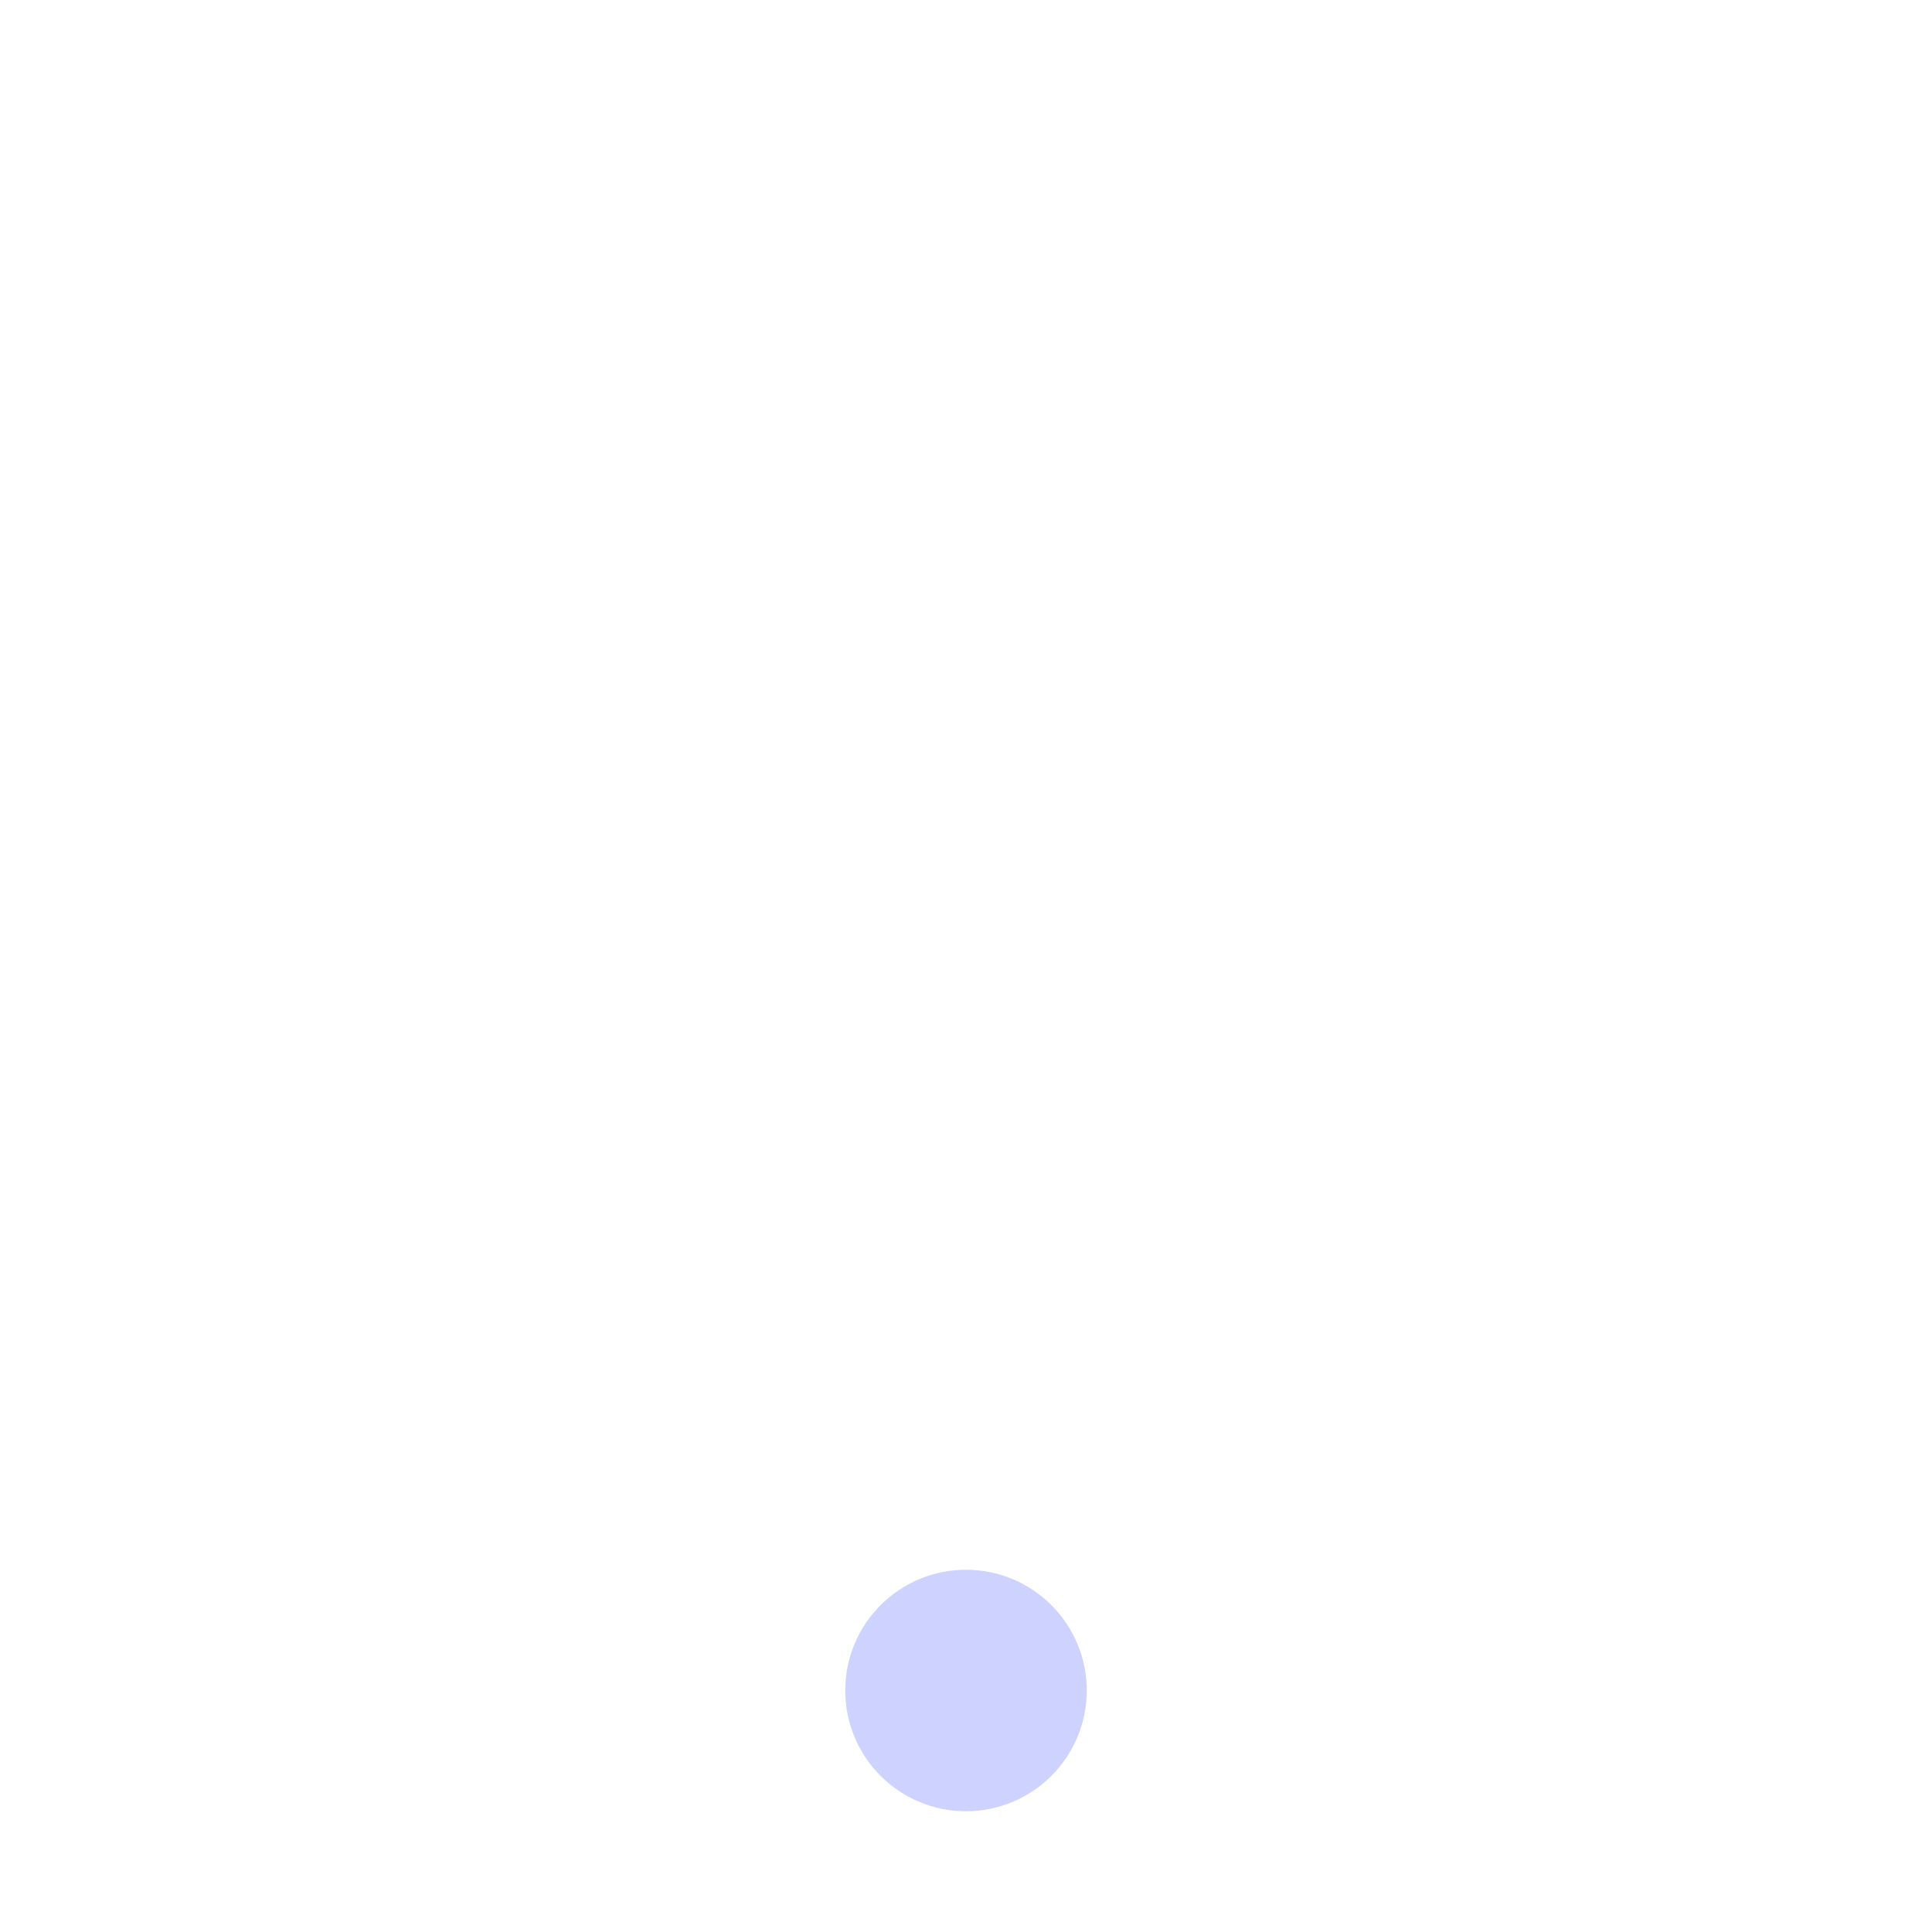
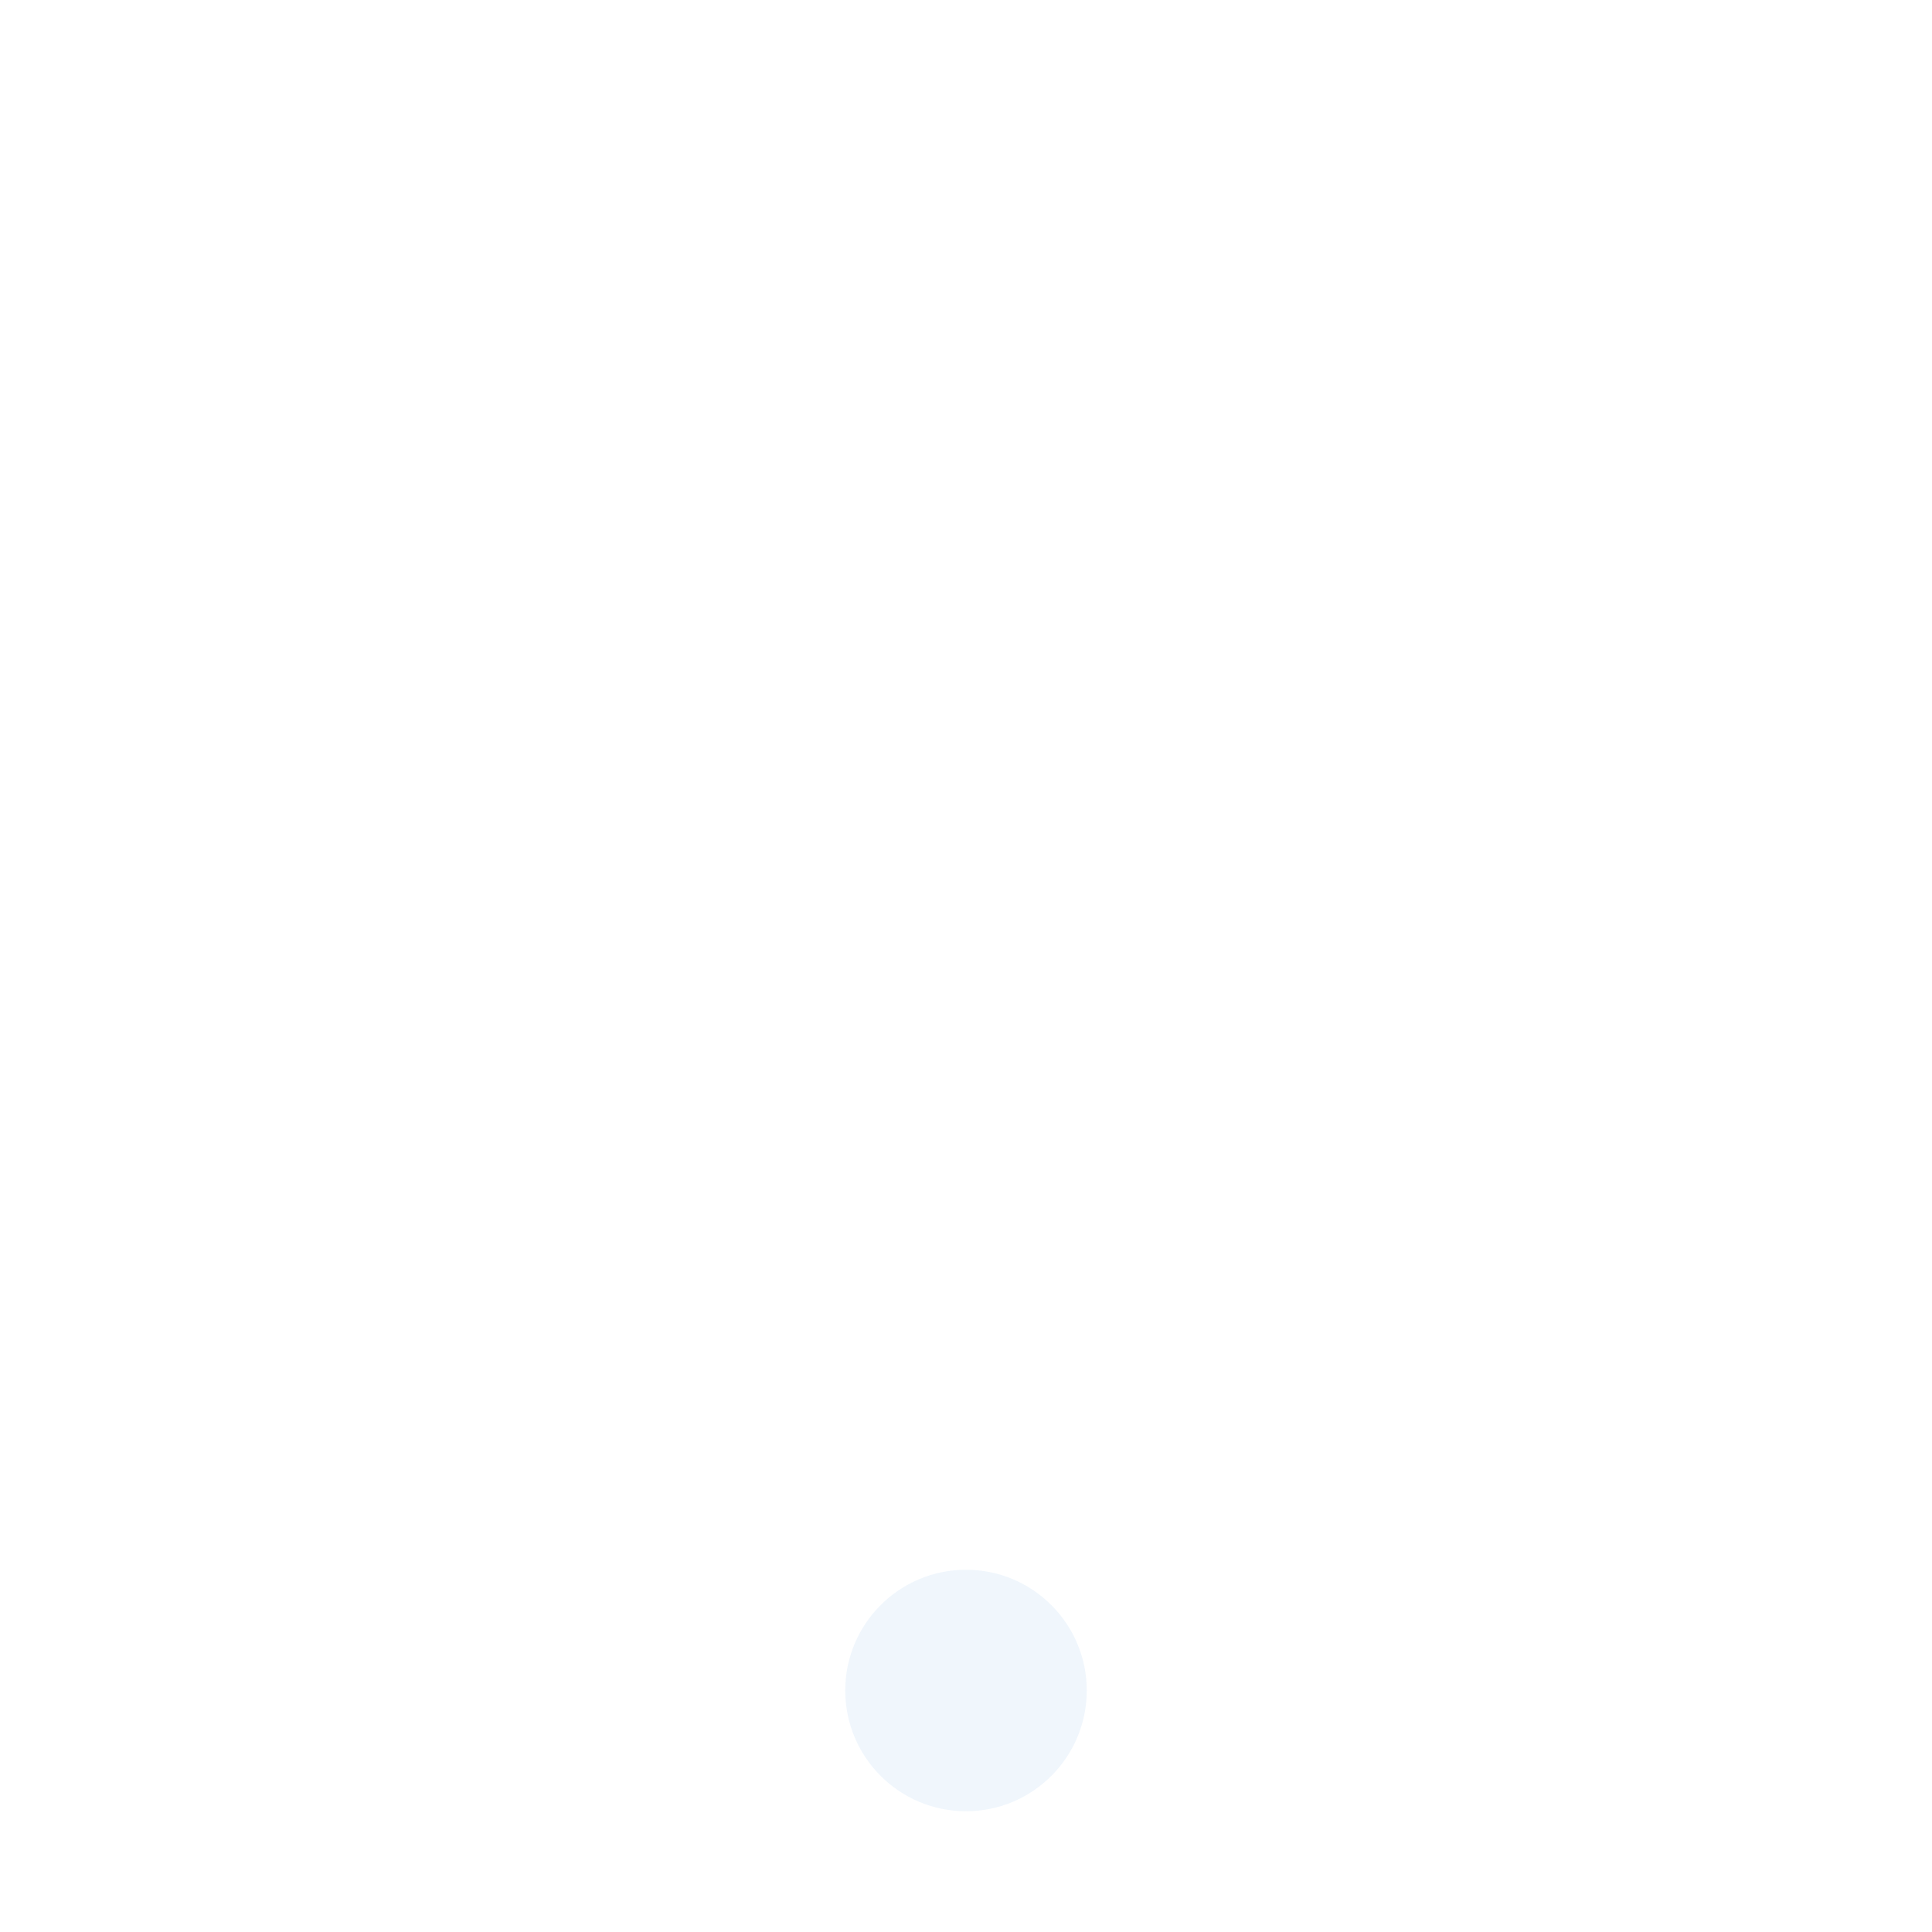
<svg xmlns="http://www.w3.org/2000/svg" width="32" height="32">
-   <circle style="fill: rgba(180, 190, 254, 0.67);                 fill-rule: evenodd;                 stroke-width: 2;                 stroke-linecap: round;                 stroke-linejoin: round" cx="16" cy="28" r="2" />
+   <circle style="fill: rgba(233, 242, 250, 0.67);                 fill-rule: evenodd;                 stroke-width: 2;                 stroke-linecap: round;                 stroke-linejoin: round" cx="16" cy="28" r="2" />
</svg>
